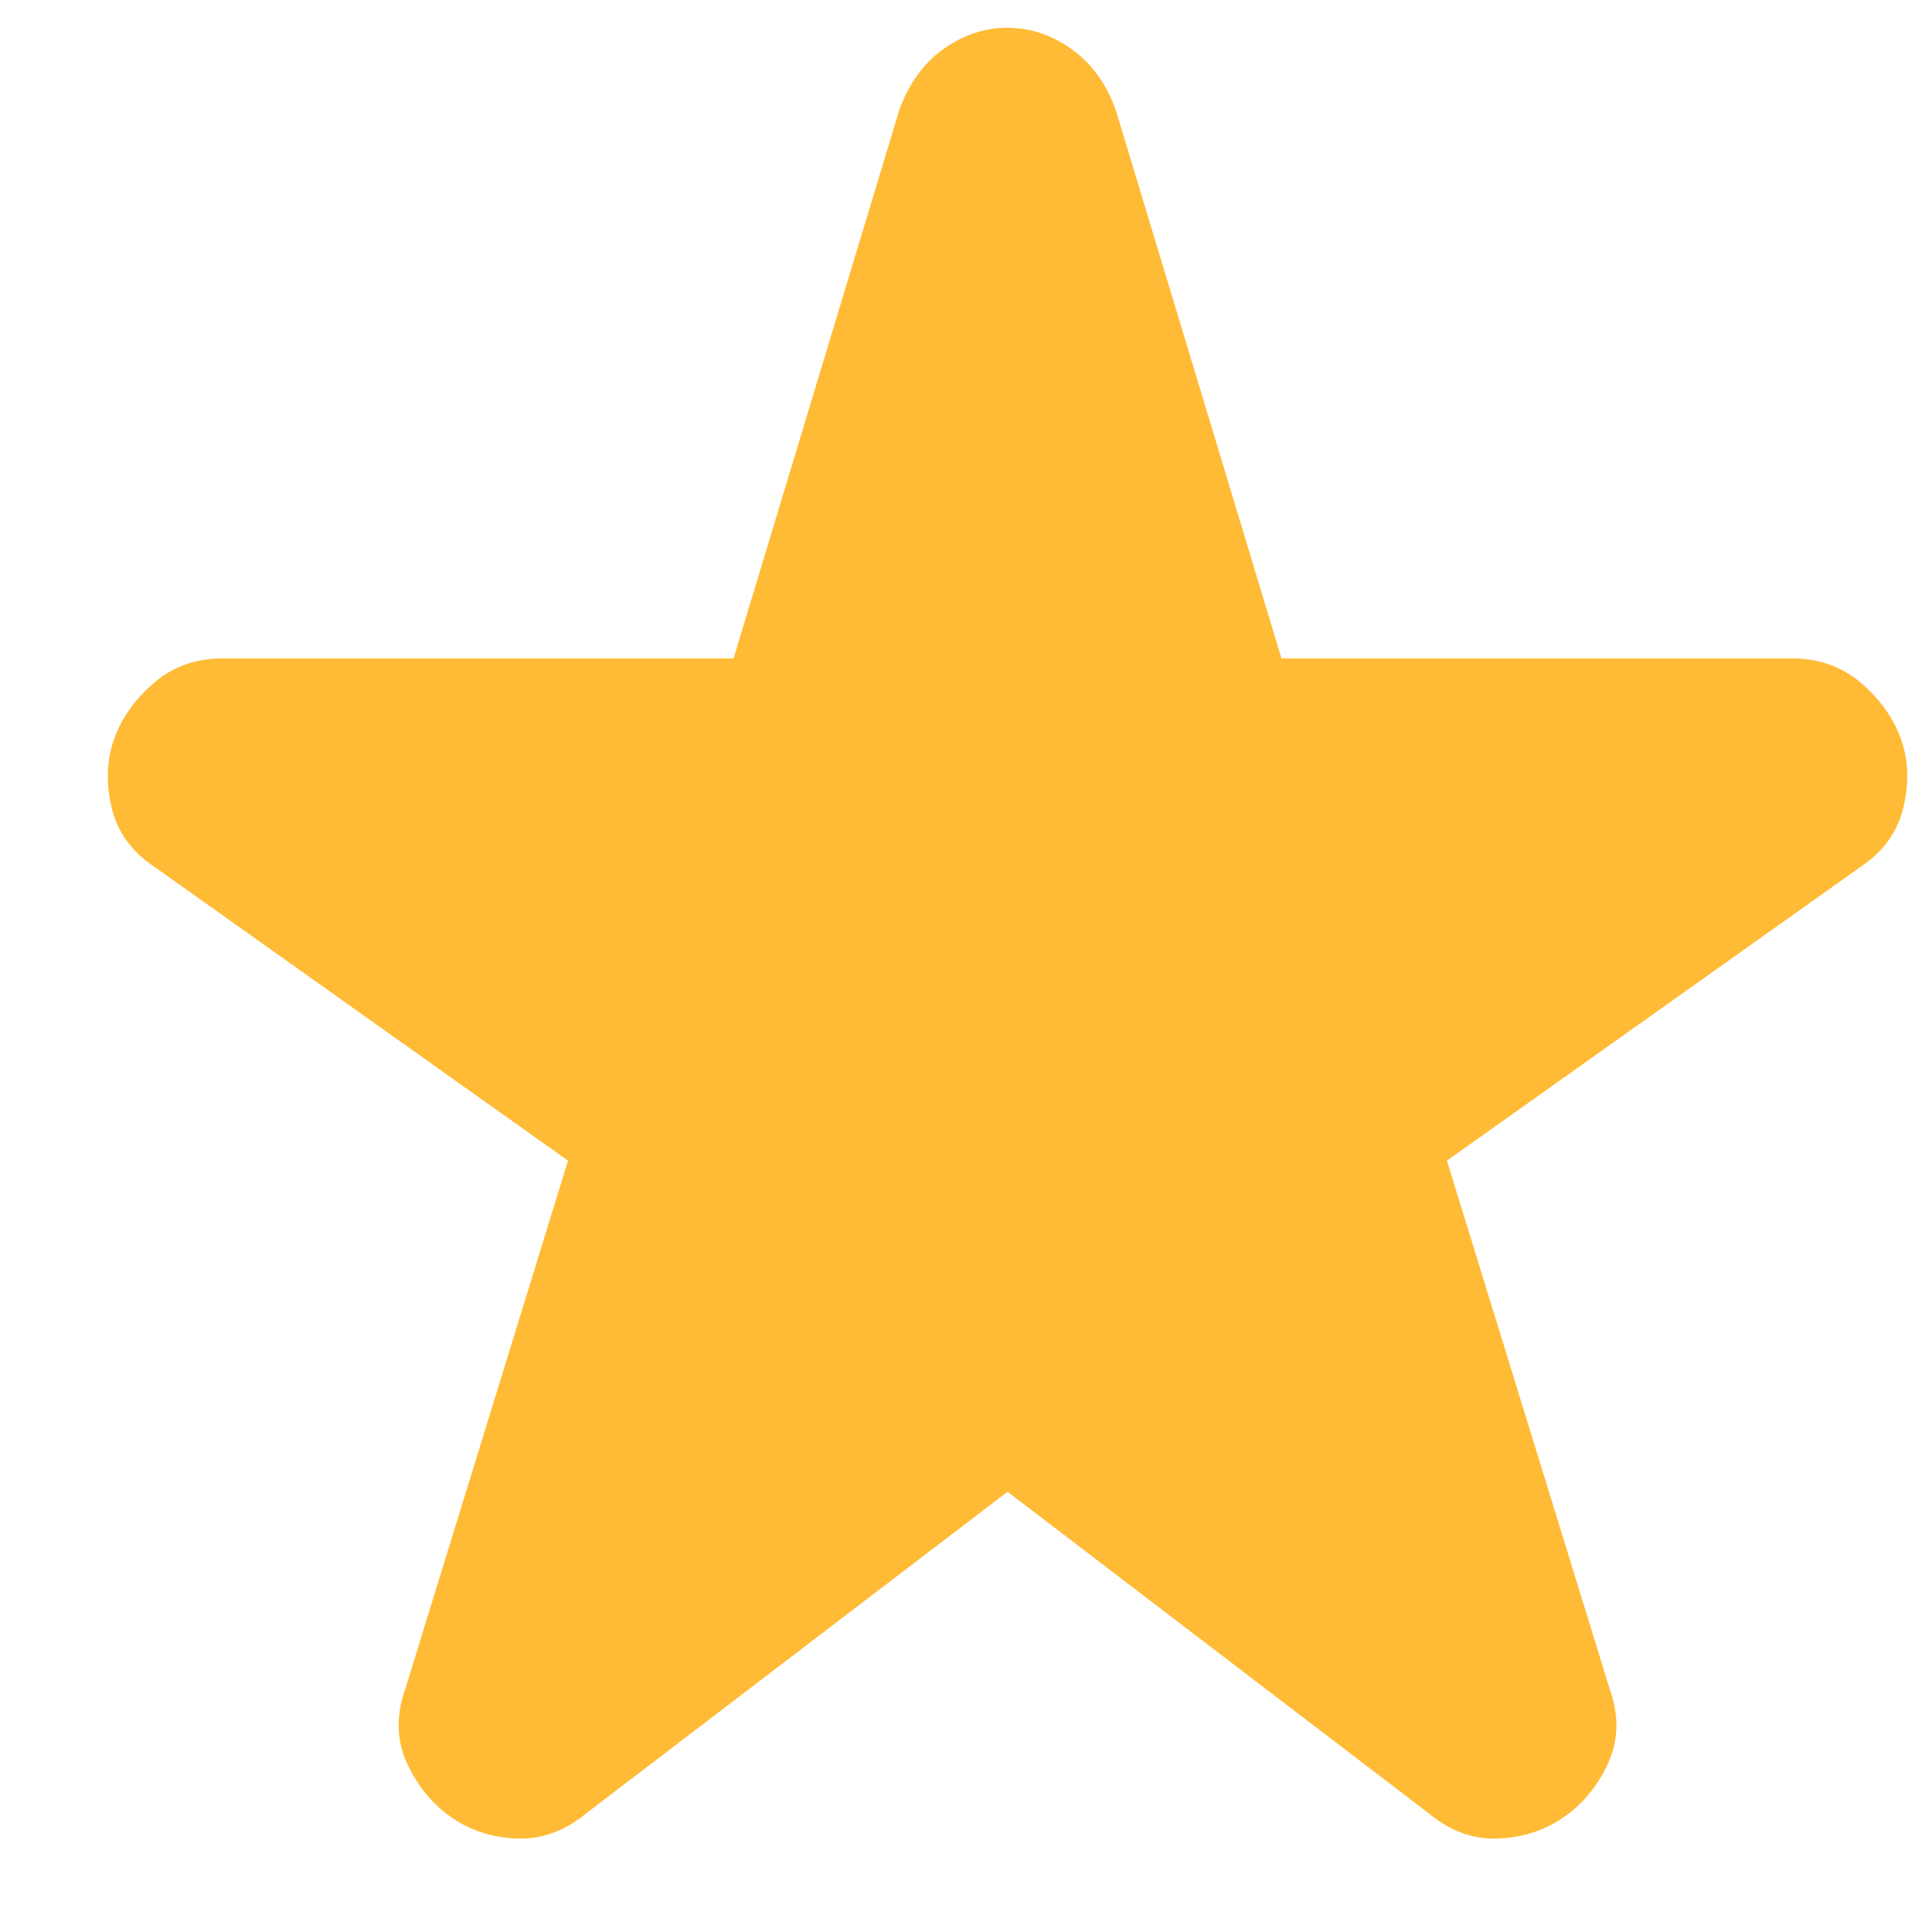
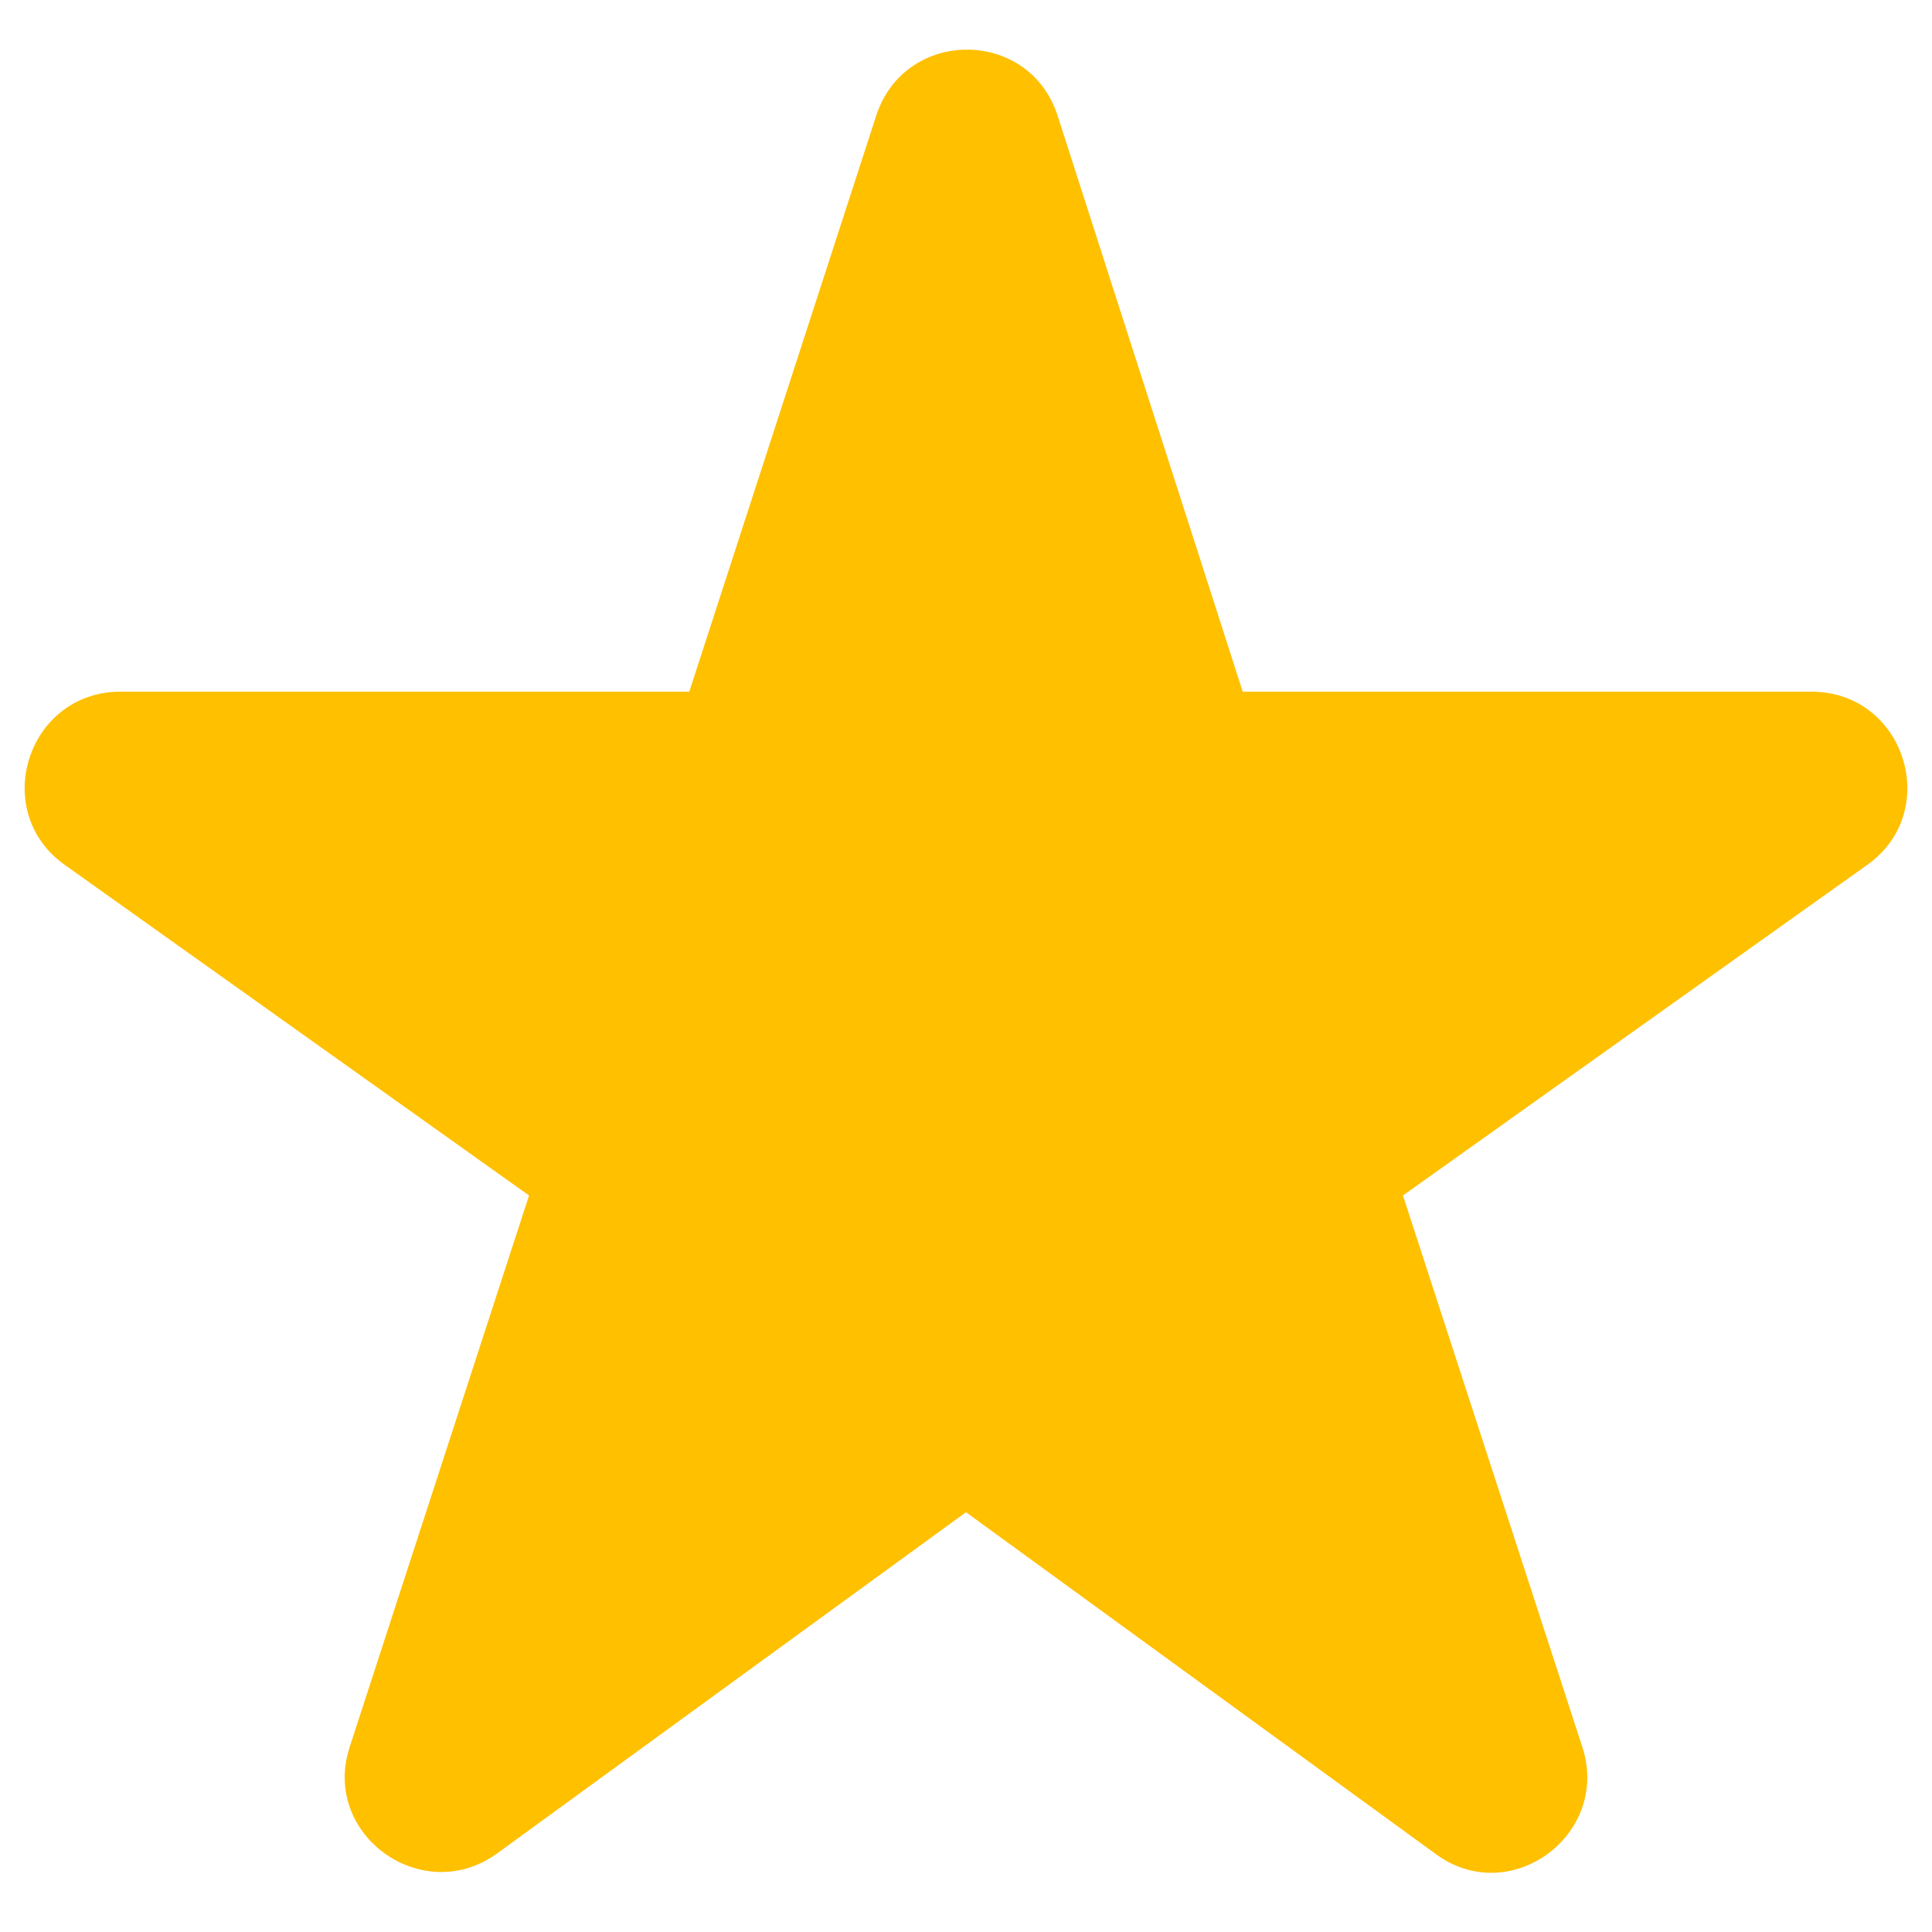
- <svg xmlns="http://www.w3.org/2000/svg" width="16" height="16" viewBox="0 0 16 16" fill="none">
-   <path d="M8.344 12.354L4.846 15.024C4.673 15.166 4.484 15.233 4.279 15.226C4.074 15.218 3.893 15.159 3.735 15.048C3.578 14.938 3.456 14.788 3.369 14.599C3.283 14.41 3.279 14.205 3.357 13.985L4.704 9.612L1.278 7.178C1.088 7.052 0.97 6.887 0.923 6.682C0.876 6.477 0.884 6.288 0.947 6.115C1.01 5.941 1.12 5.788 1.278 5.653C1.435 5.519 1.624 5.452 1.845 5.453H6.075L7.446 0.916C7.524 0.695 7.647 0.525 7.812 0.407C7.978 0.289 8.155 0.23 8.344 0.23C8.533 0.23 8.71 0.289 8.876 0.408C9.042 0.526 9.164 0.696 9.242 0.916L10.613 5.453H14.843C15.063 5.453 15.252 5.52 15.41 5.654C15.568 5.789 15.678 5.942 15.741 6.115C15.804 6.288 15.812 6.477 15.764 6.682C15.717 6.887 15.599 7.052 15.41 7.178L11.983 9.612L13.33 13.985C13.409 14.205 13.405 14.41 13.319 14.599C13.233 14.788 13.11 14.938 12.952 15.048C12.795 15.158 12.613 15.217 12.409 15.226C12.204 15.234 12.015 15.167 11.841 15.024L8.344 12.354Z" fill="#FFBB36" />
+ <svg xmlns="http://www.w3.org/2000/svg" width="18" height="18" viewBox="0 0 18 18" fill="none">
+   <path fill-rule="evenodd" clip-rule="evenodd" d="M9 14.089L13.373 17.271C14.067 17.787 15.009 17.093 14.742 16.276L13.071 11.138L17.391 8.062C18.102 7.564 17.747 6.444 16.876 6.444H11.578L9.853 1.076C9.587 0.258 8.431 0.258 8.164 1.076L6.422 6.444H1.124C0.253 6.444 -0.102 7.564 0.609 8.062L4.929 11.138L3.258 16.276C2.991 17.093 3.933 17.769 4.627 17.271L9 14.089Z" fill="#FFC000" />
</svg>
